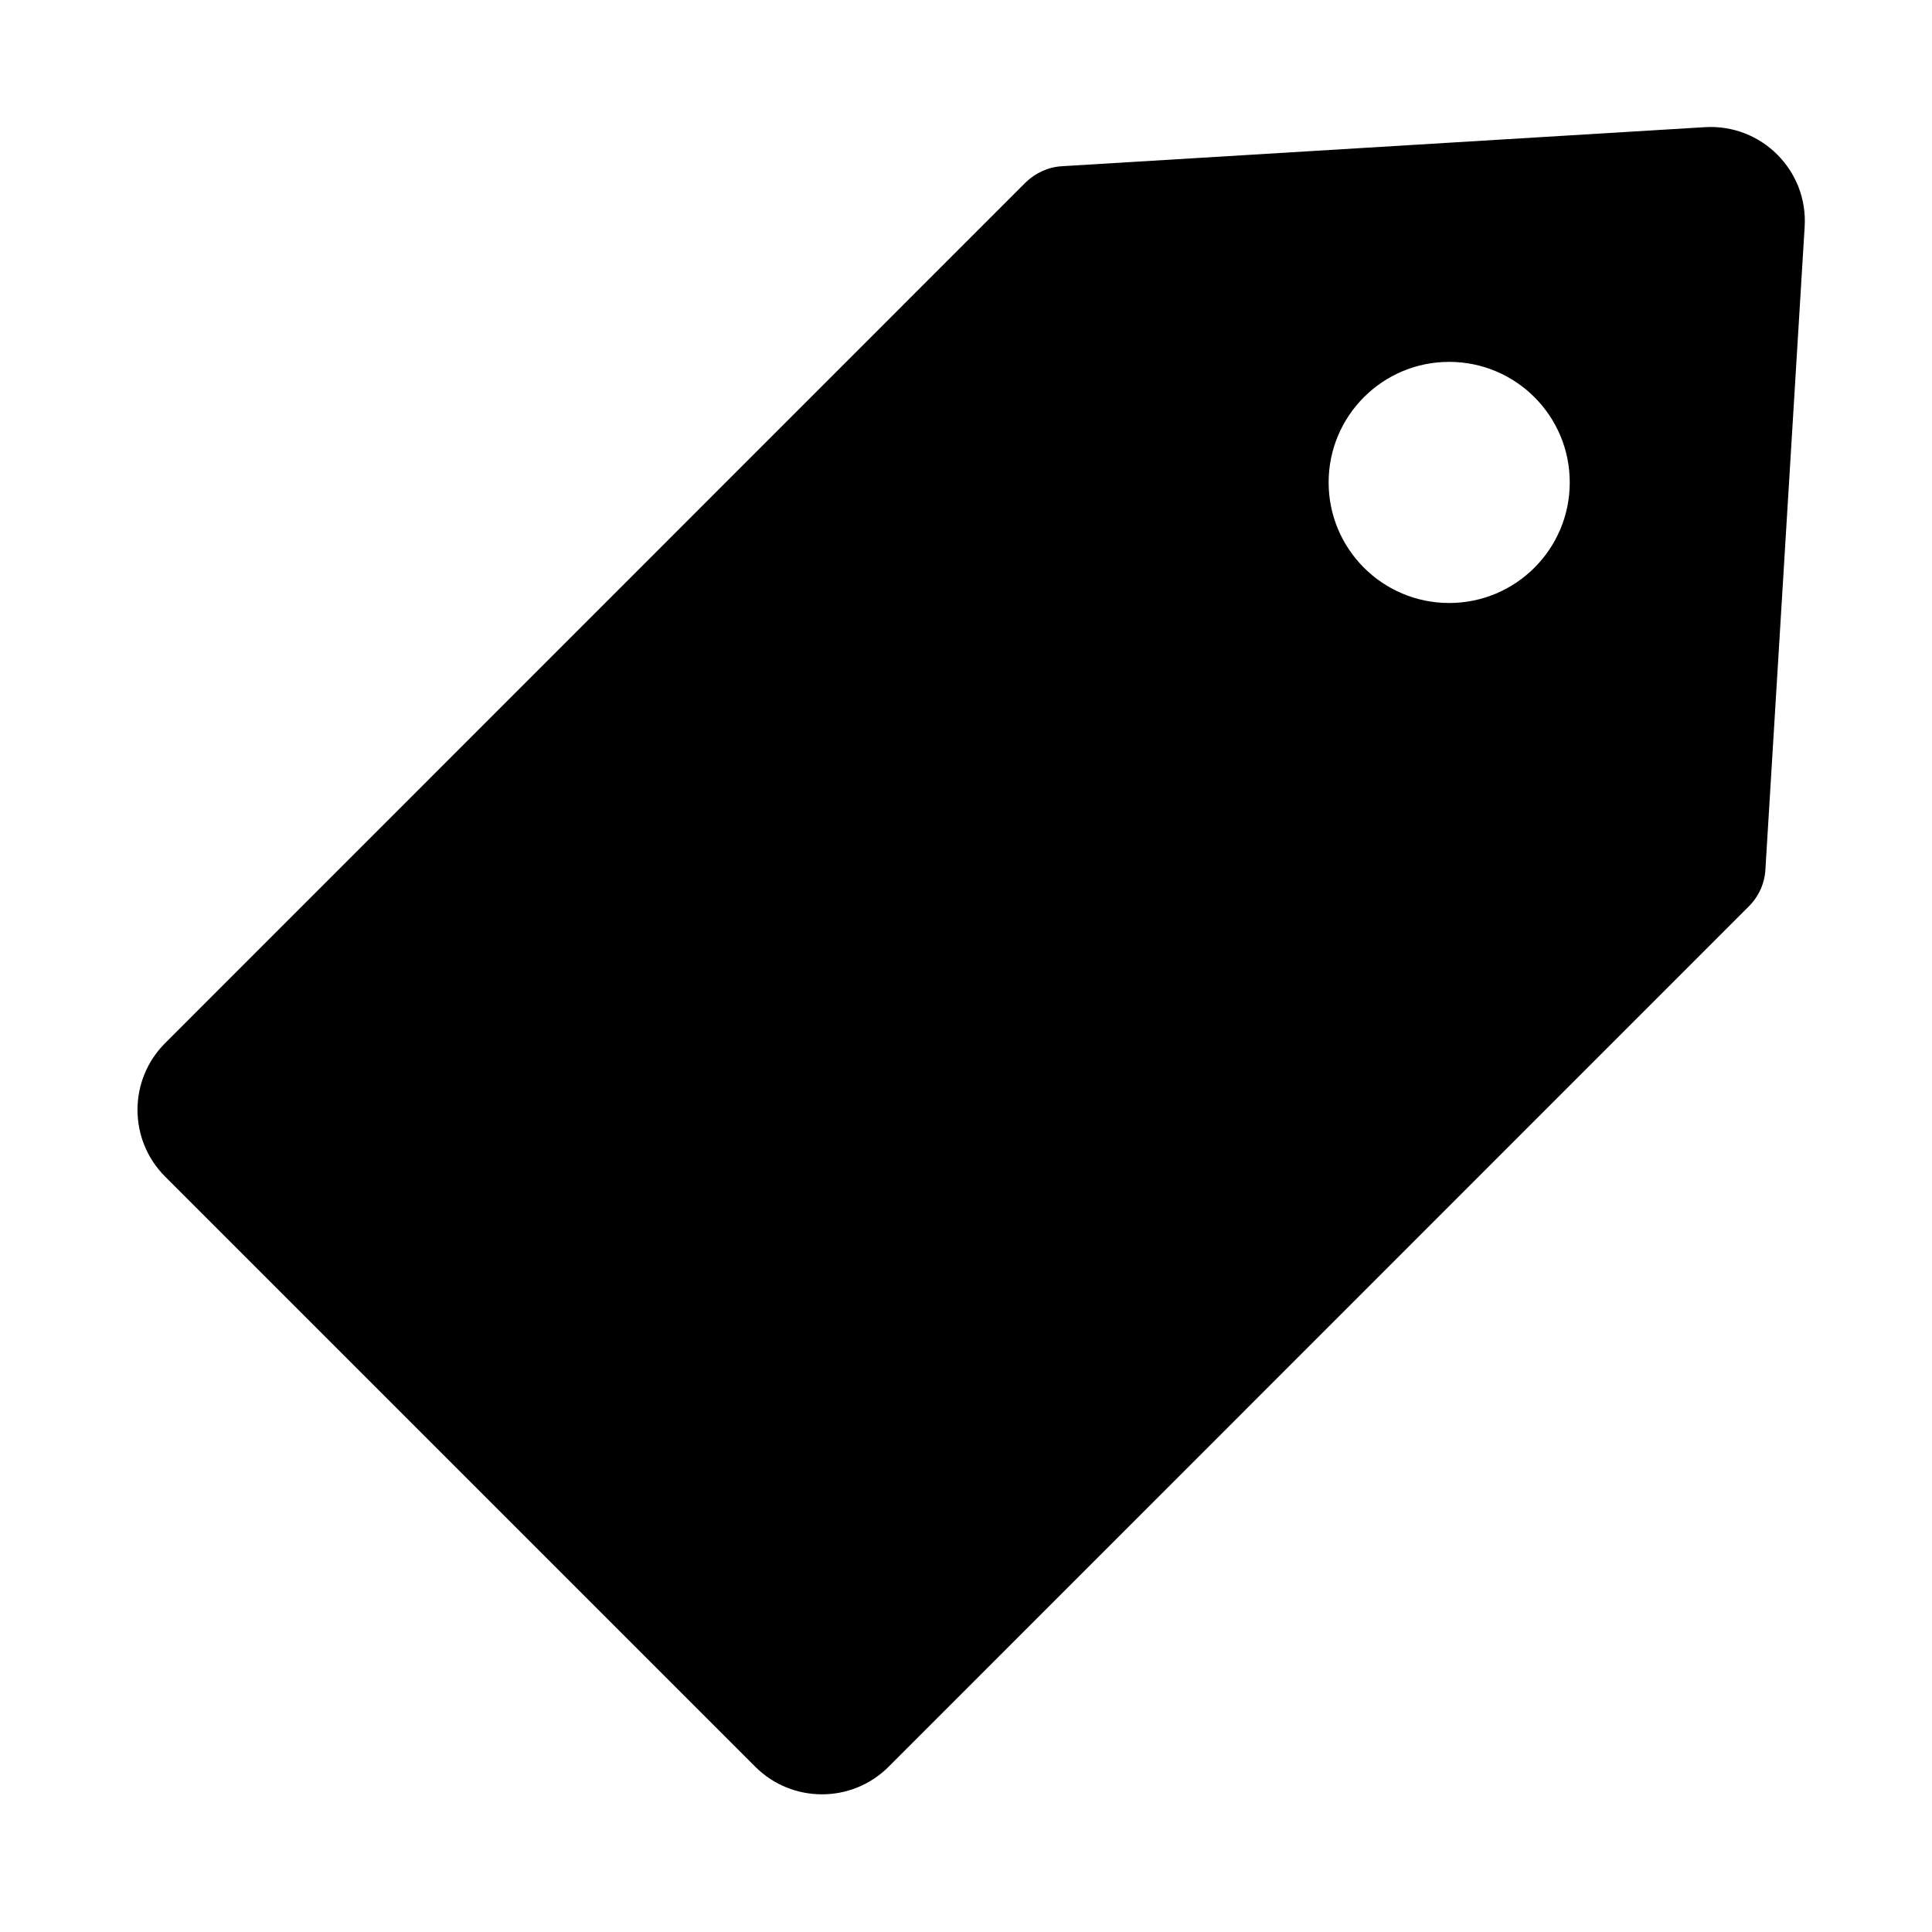
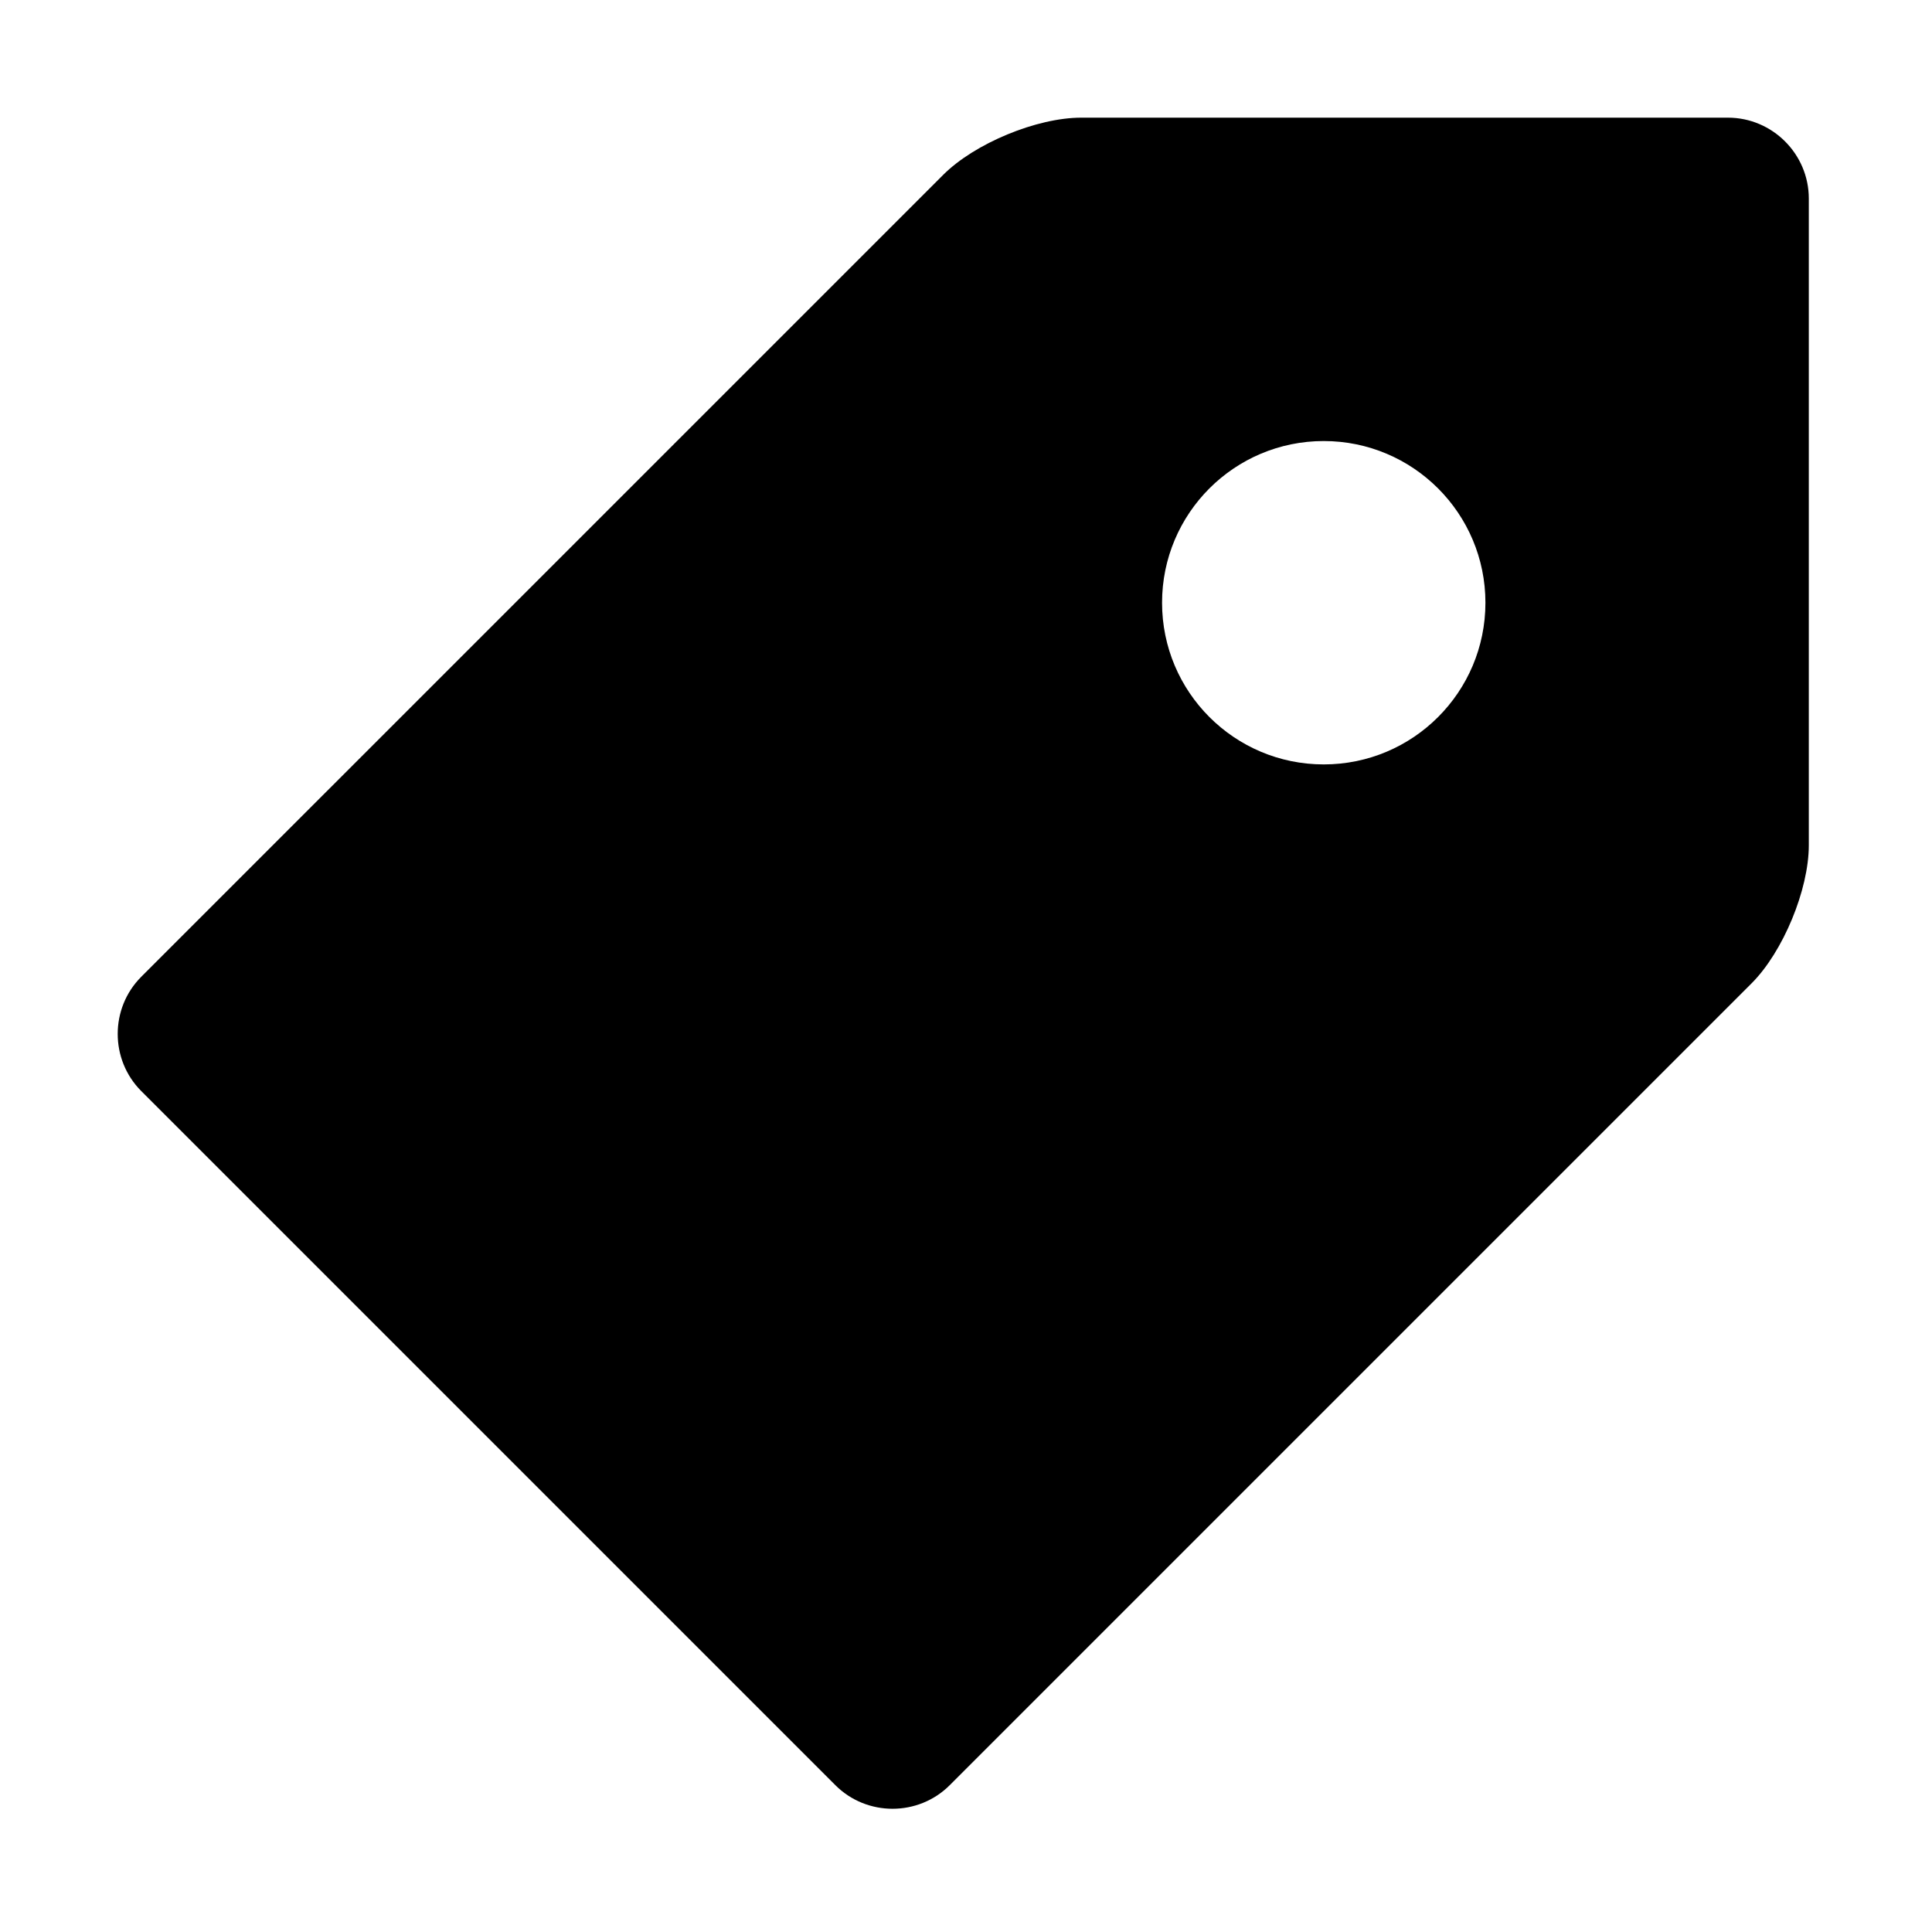
- <svg xmlns="http://www.w3.org/2000/svg" class="icon" viewBox="0 0 1024 1024" version="1.1" width="200" height="200">
+ <svg xmlns="http://www.w3.org/2000/svg" t="1616309390740" class="icon" viewBox="0 0 1024 1024" version="1.1" p-id="3612" width="200" height="200">
  <defs>
    <style type="text/css" />
  </defs>
-   <path d="M903.7 67.4L562.9 88.1c-7.3 0.4-14.2 3.6-19.4 8.7l-456 456.1c-19.5 19.5-19.5 51.2 0 70.7l312.8 312.8c19.5 19.5 51.2 19.5 70.7 0l456-456.1c5.2-5.2 8.3-12.1 8.7-19.4l20.8-340.6c1.9-29.9-22.9-54.7-52.8-52.9zM768.1 319.6c-35.3 0-63.9-28.6-63.9-63.9s28.6-63.9 63.9-63.9 63.9 28.6 63.9 63.9-28.6 63.9-63.9 63.9z" />
+   <path d="M915.856 62.365 573.063 62.365c-23.564 0-56.472 13.625-73.153 30.308L74.877 517.705c-16.653 16.655-16.653 43.938 0 60.592L442.774 946.193c16.654 16.655 43.938 16.655 60.591 0L928.398 521.161c16.65-16.65 30.306-49.589 30.306-73.154L958.704 105.212C958.704 81.65 939.421 62.365 915.856 62.365L915.856 62.365 915.856 62.365zM701.613 405.156c-47.336 0-85.698-38.362-85.698-85.699 0-47.332 38.362-85.695 85.698-85.695 47.333 0 85.693 38.362 85.693 85.695C787.306 366.794 748.946 405.156 701.613 405.156L701.613 405.156zM701.613 405.156" p-id="3613" />
</svg>
